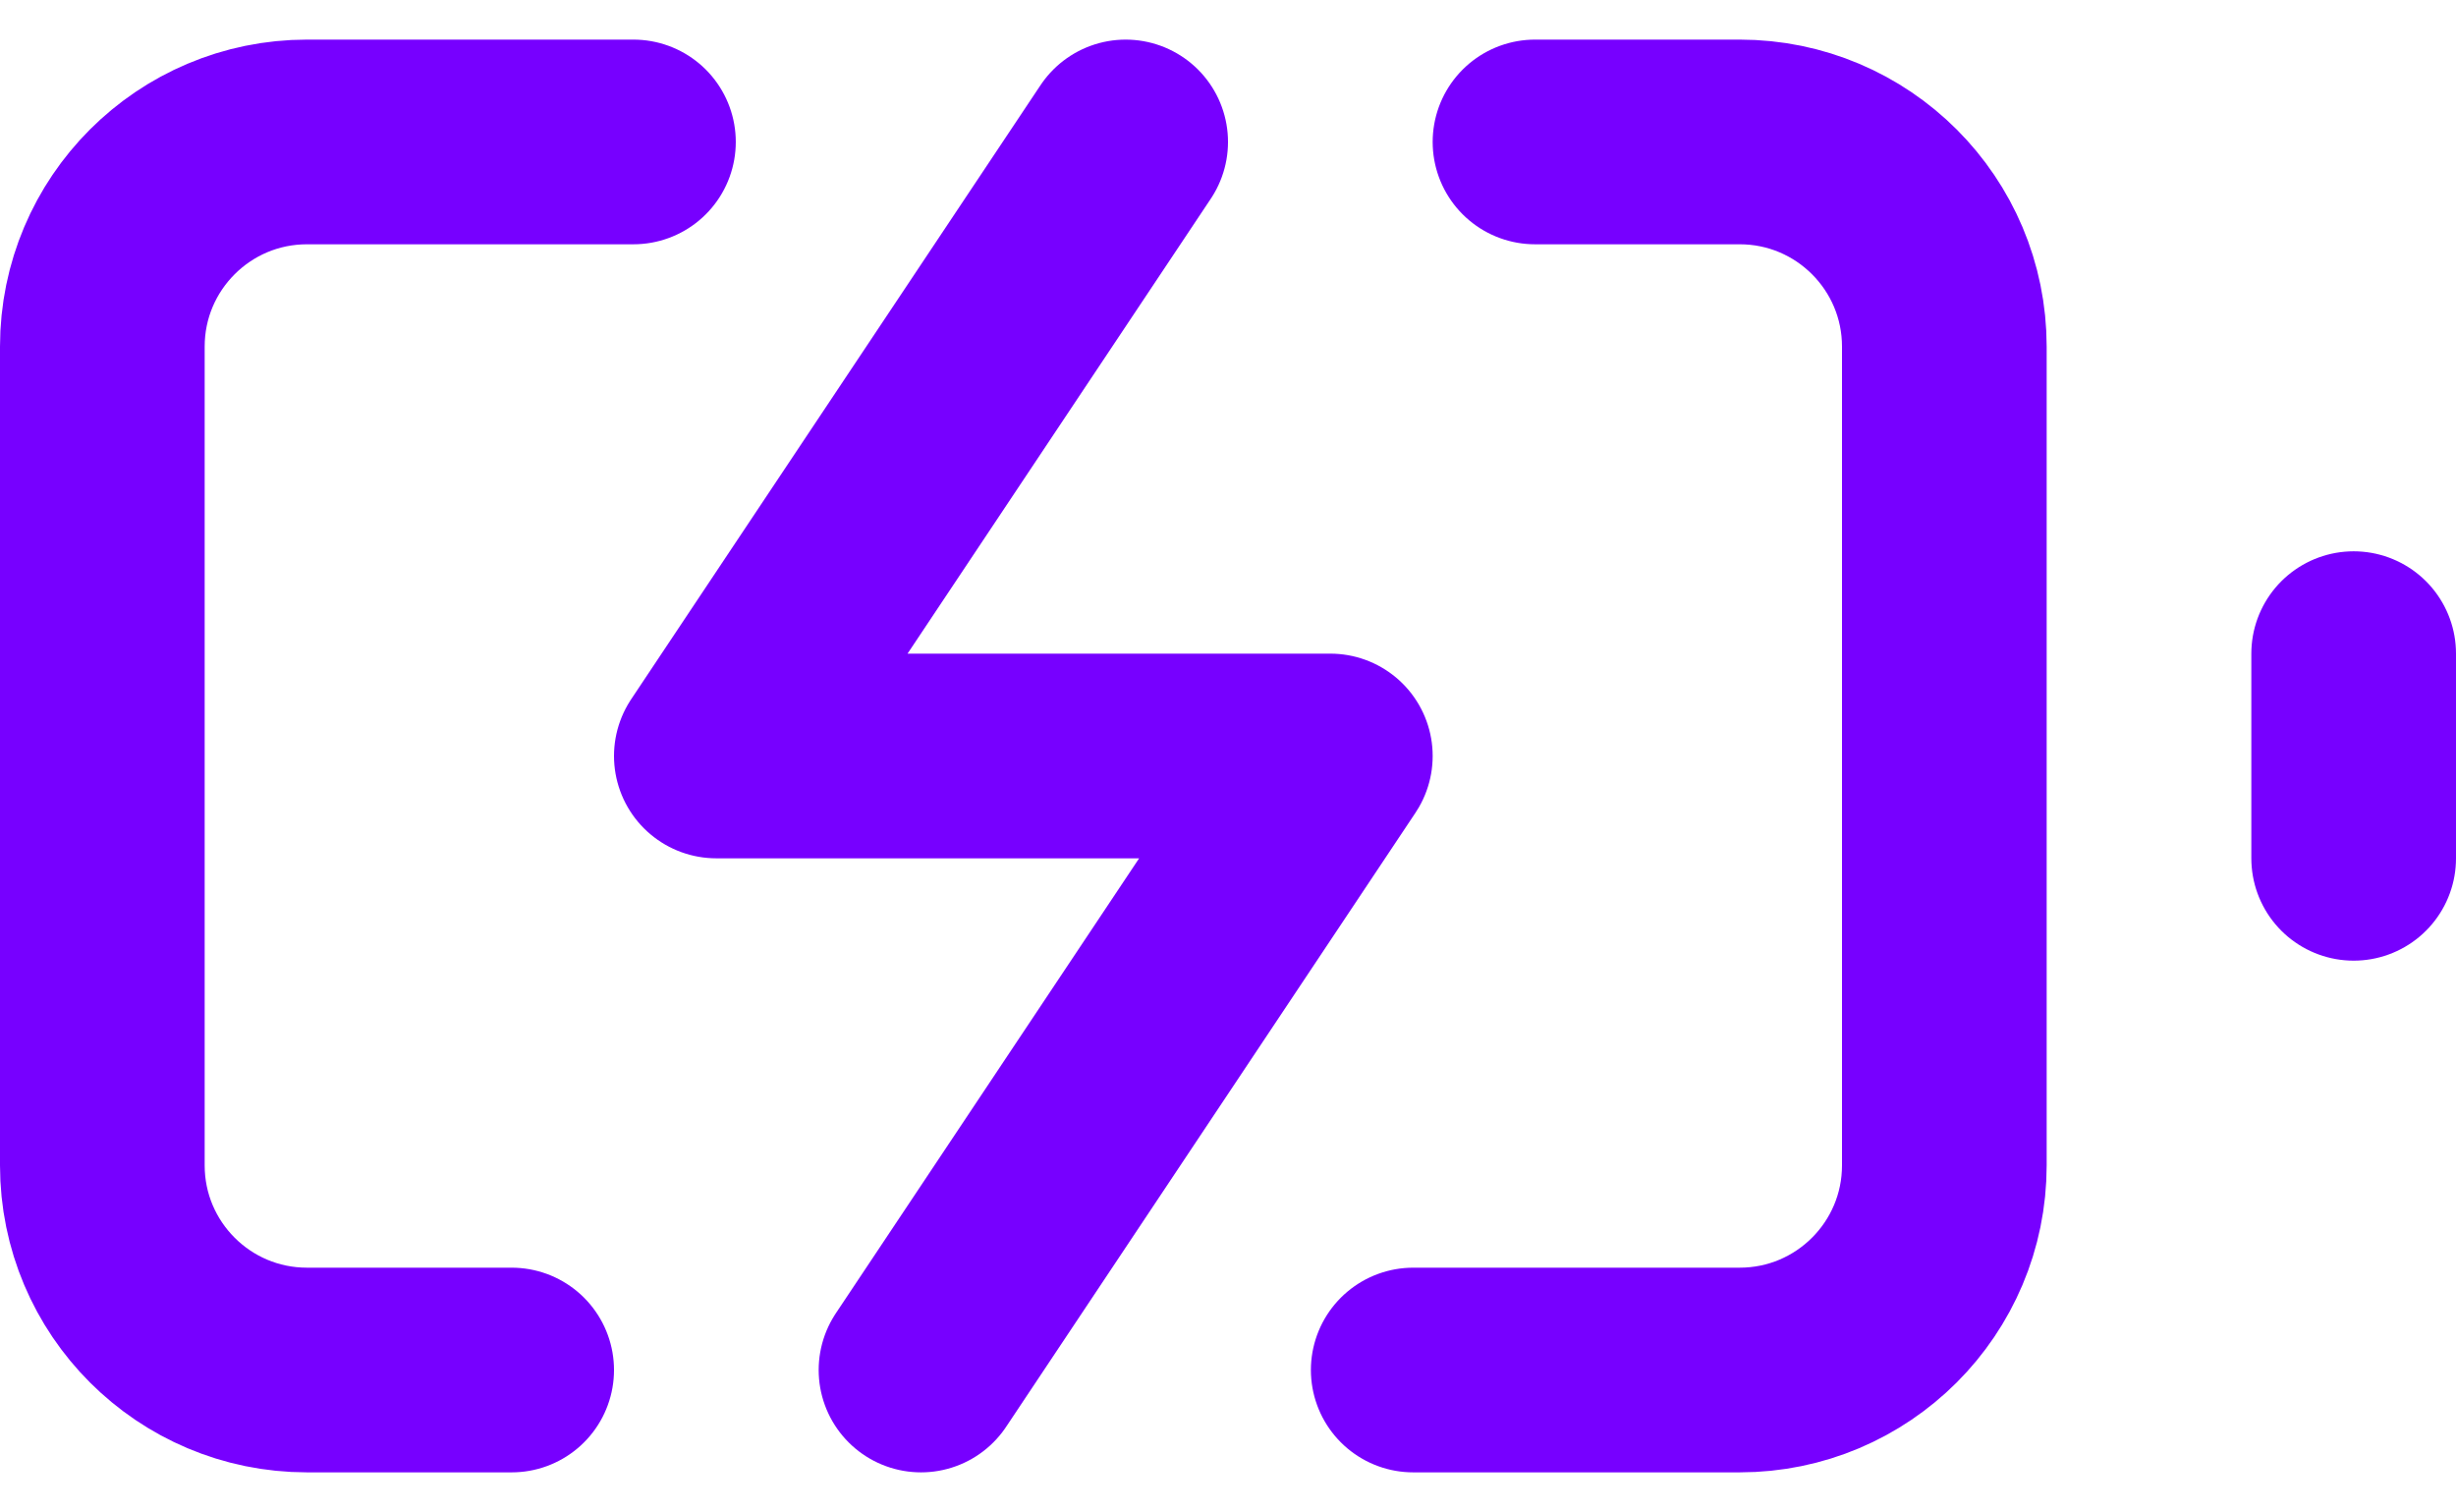
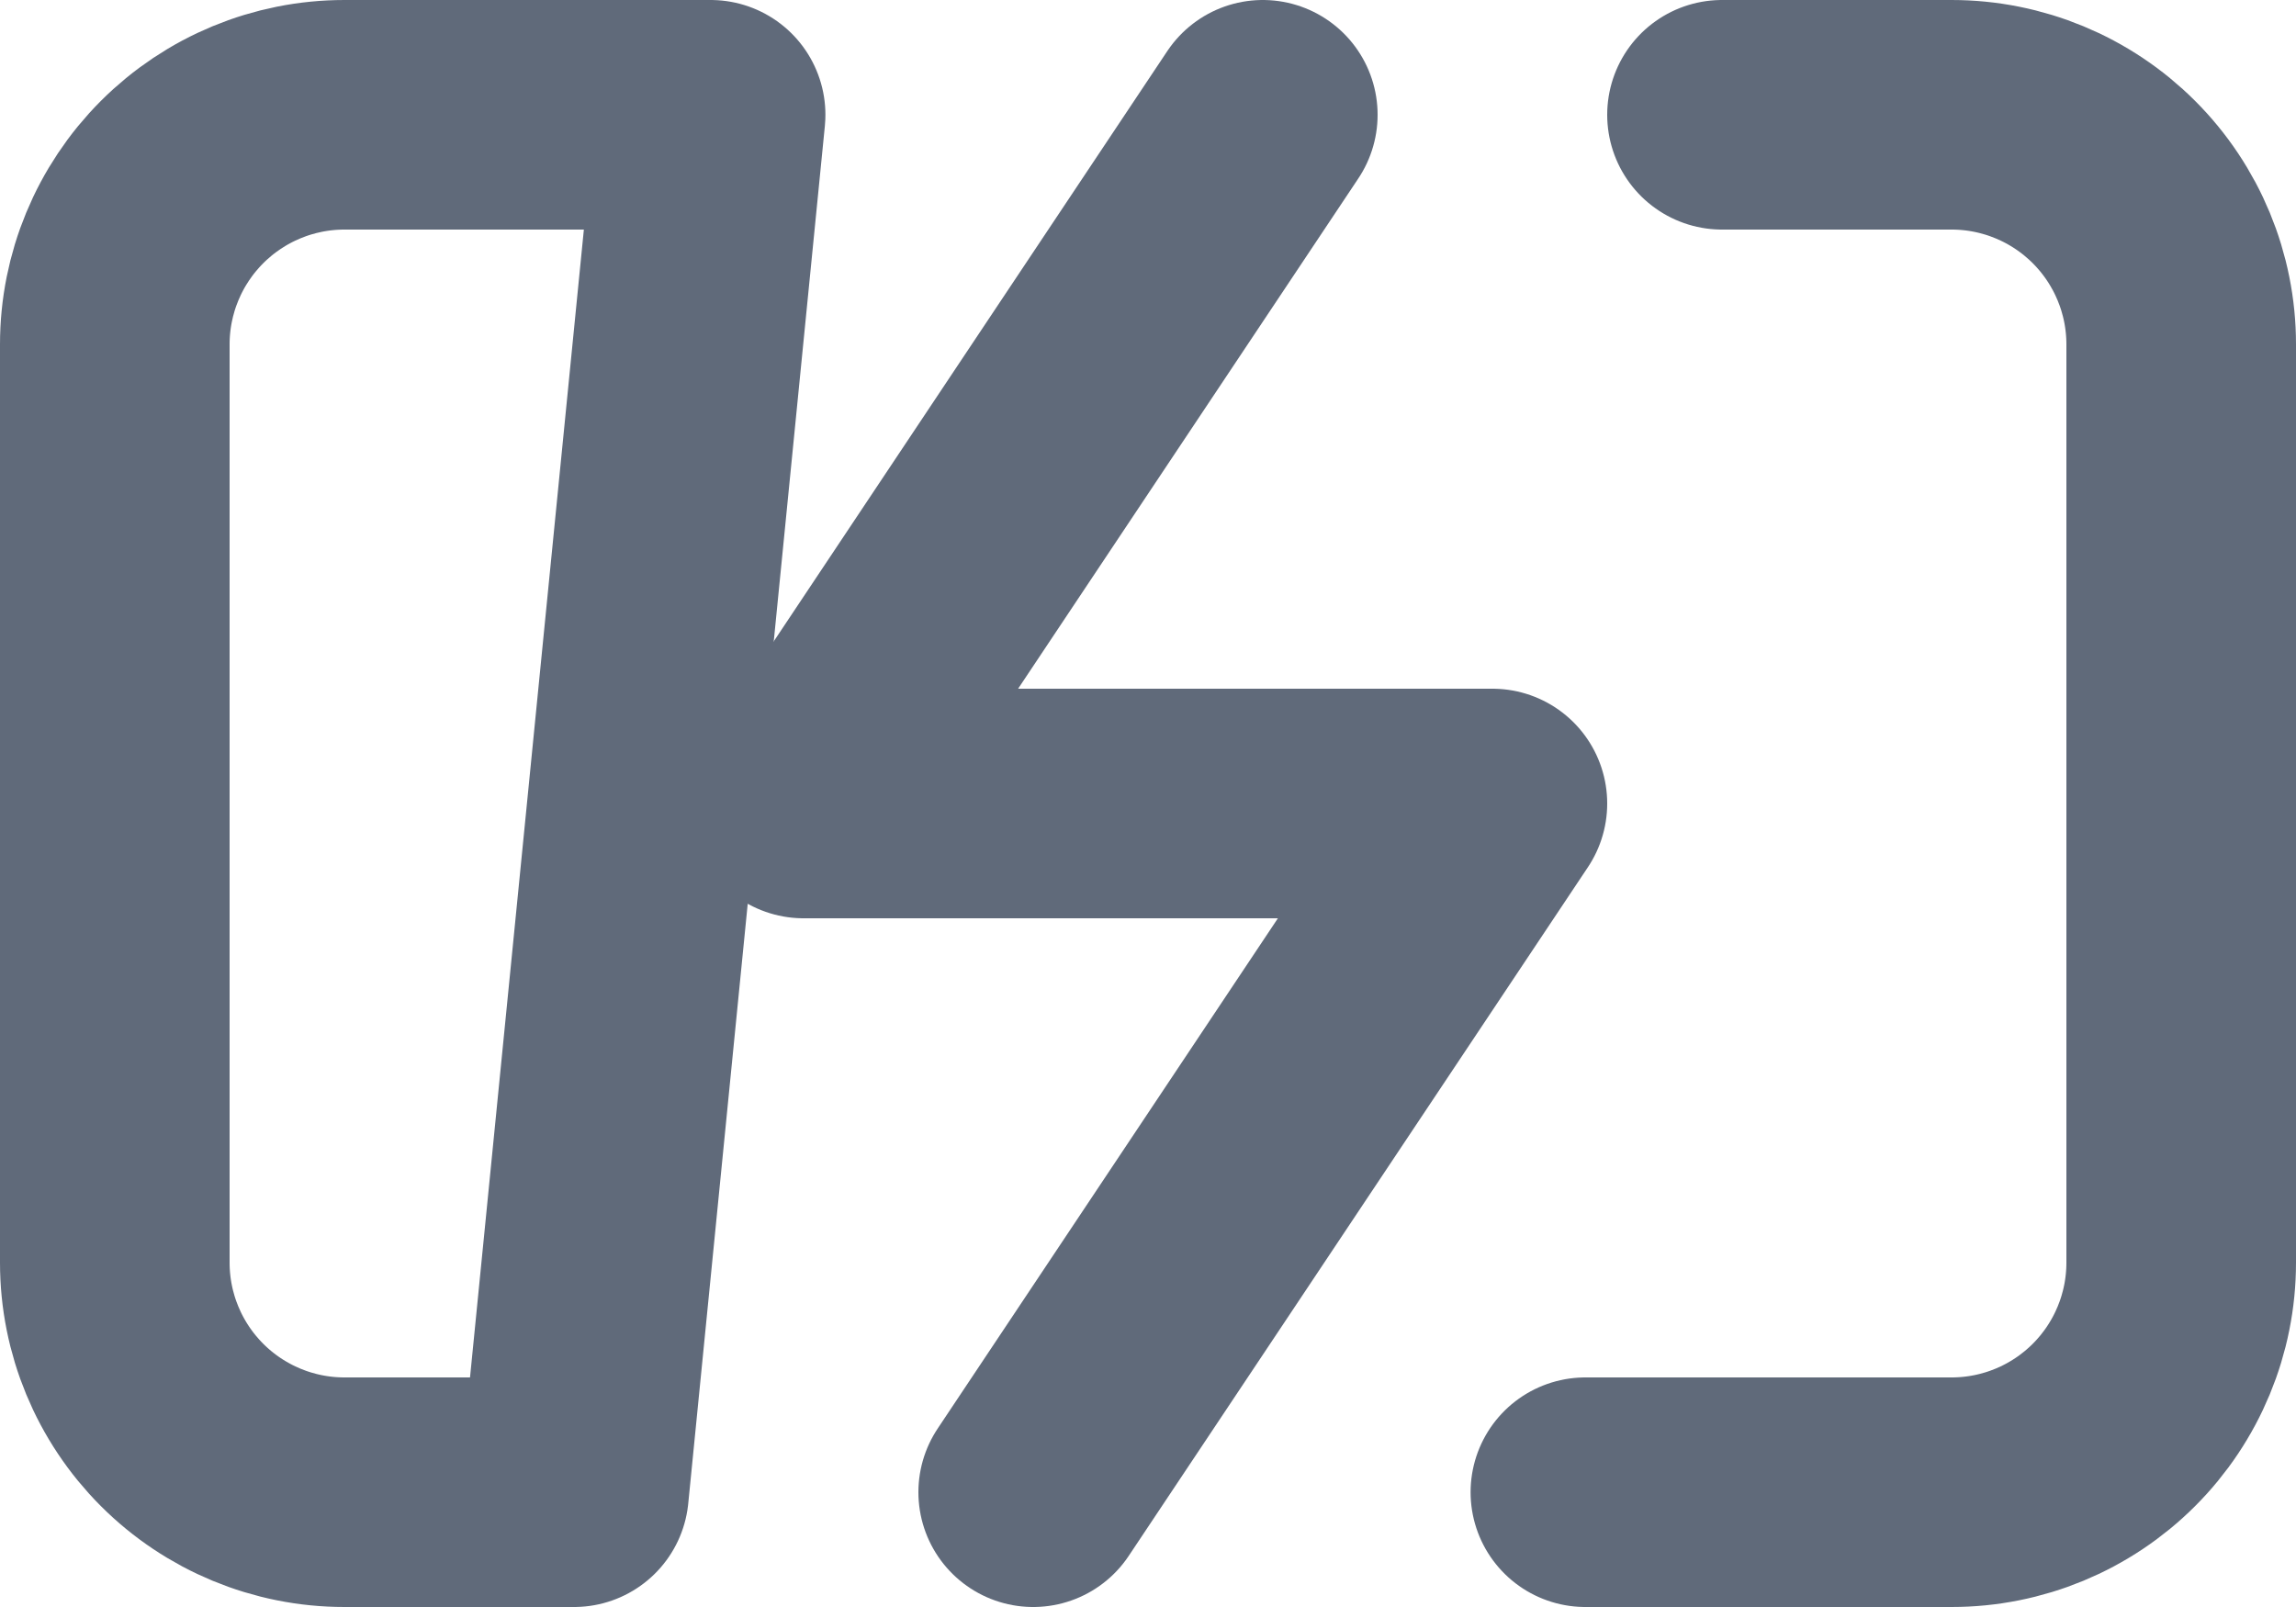
- <svg xmlns="http://www.w3.org/2000/svg" width="24" height="14.774" viewBox="0 0 24 14.774">
-   <g id="battery-charging" transform="translate(0 -4.613)">
-     <path id="Path_33012" data-name="Path 33012" d="M5,18H3a2,2,0,0,1-2-2V8A2,2,0,0,1,3,6H6.19M15,6h2a2,2,0,0,1,2,2v8a2,2,0,0,1-2,2H13.81" fill="none" stroke="#70f" stroke-linecap="round" stroke-linejoin="round" stroke-width="2" />
-     <line id="Line_725" data-name="Line 725" y1="2" transform="translate(23 11)" fill="none" stroke="#70f" stroke-linecap="round" stroke-linejoin="round" stroke-width="2" />
-     <path id="Path_33013" data-name="Path 33013" d="M11,6,7,12h6L9,18" fill="none" stroke="#70f" stroke-linecap="round" stroke-linejoin="round" stroke-width="2" />
-   </g>
+ <svg xmlns="http://www.w3.org/2000/svg" width="20" height="14" viewBox="0 0 20 14" fill="none">
+   <path d="M15 1H17C17.53 1 18.039 1.211 18.414 1.586C18.789 1.961 19 2.47 19 3V11C19 11.53 18.789 12.039 18.414 12.414C18.039 12.789 17.53 13 17 13H13.81M5 13H3C2.47 13 1.961 12.789 1.586 12.414C1.211 12.039 1 11.53 1 11V3C1 2.47 1.211 1.961 1.586 1.586C1.961 1.211 2.47 1 3 1H6.19L5 13Z" stroke="#606A7A" stroke-width="2" stroke-linecap="round" stroke-linejoin="round" />
+   <path d="M11 1L7 7H13L9 13" stroke="#606A7A" stroke-width="2" stroke-linecap="round" stroke-linejoin="round" />
</svg>
